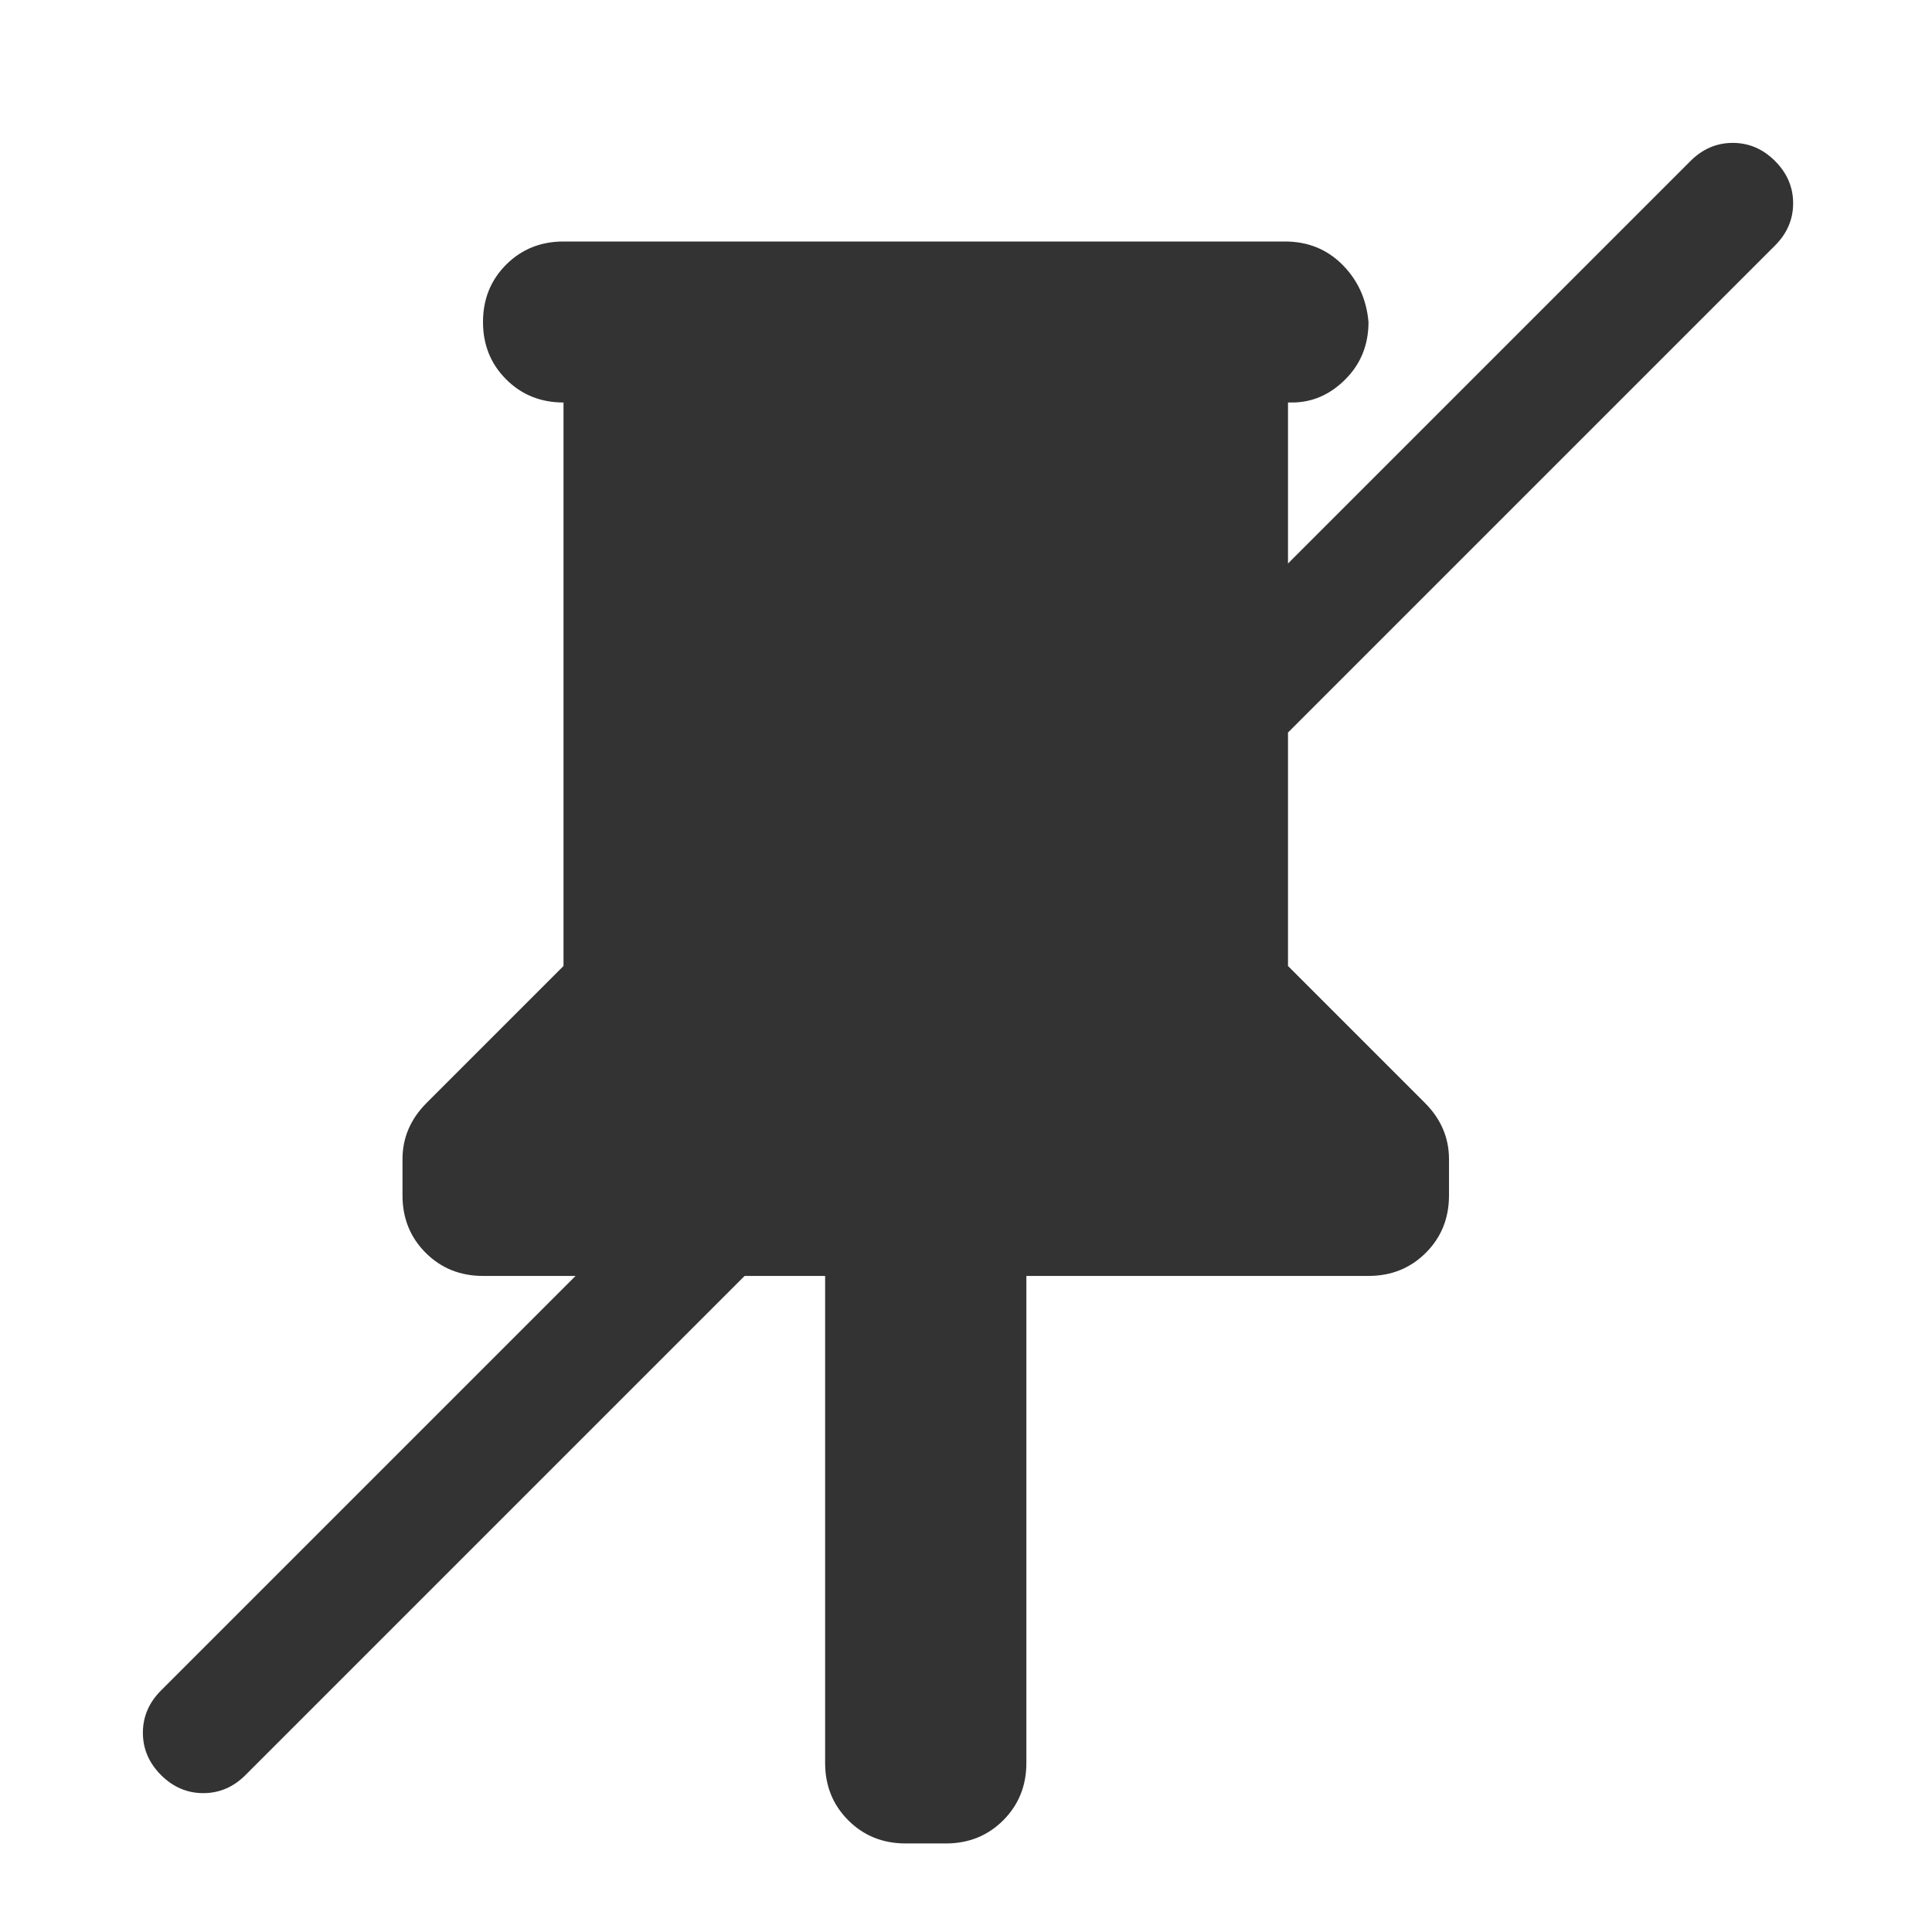
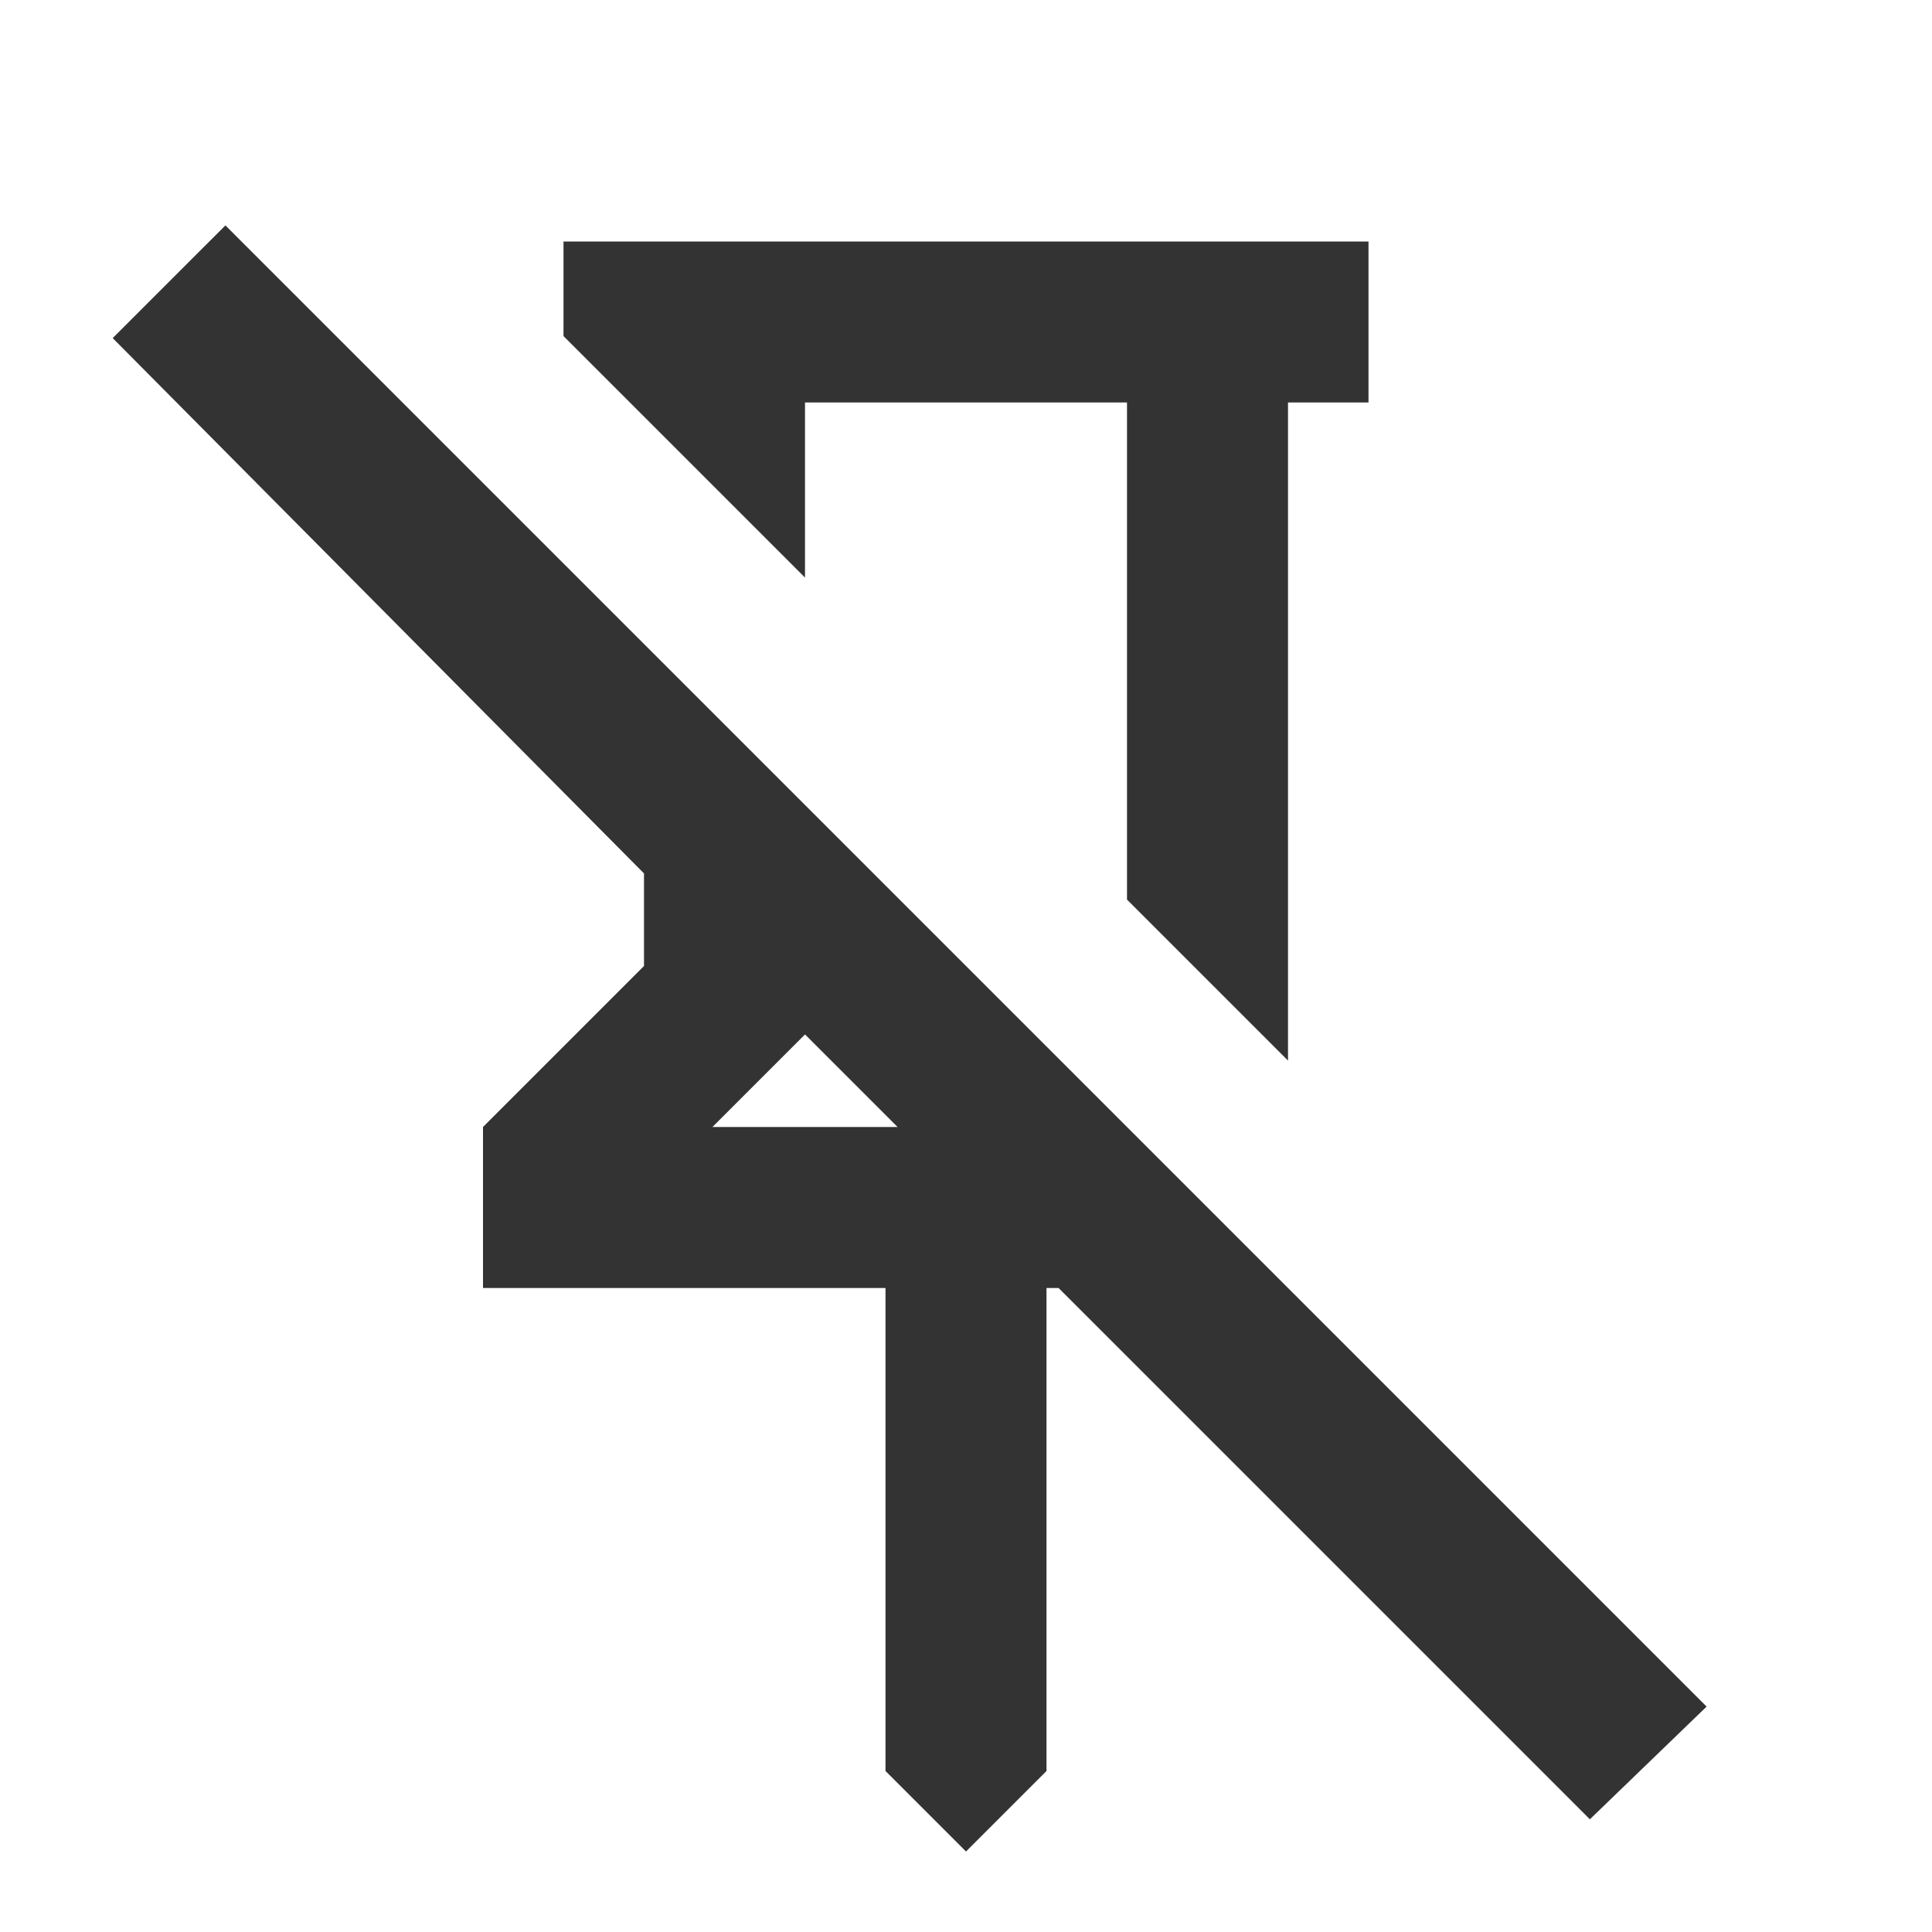
<svg xmlns="http://www.w3.org/2000/svg" height="24px" viewBox="0 -960 960 960" width="24px" fill="#333333">
-   <path d="M640-760v280l68 68q6 6 9 13t3 15v18q0 17-11.5 28.5T680-326H510v242q0 17-11.5 28.5T470-44h-20q-17 0-28.5-11.5T410-84v-242H240q-17 0-28.5-11.5T200-366v-18q0-8 3-15t9-13l68-68v-280q-17 0-28.5-11.5T240-800q0-17 11.5-28.5T280-840h358.5q17 0 28.5 11.5 T680-800 q0 17 -11.5 28.5 T642-760 h-7.5ZM80-120l760-760q9-9 21-9t21 9q9 9 9 21t-9 21L122-78q-9 9-21 9t-21-9q-9-9-9-21t9-21Z" />
+   <path d="M680-840v80h-40v327l-80-80v-247H400v87l-87-87-33-33v-47h400ZM480-40l-40-40v-240H240v-80l80-80v-46L56-792l56-56 736 736-58 56-264-264h-6v240l-40 40ZM354-400h92l-44-44-2-2-46 46Zm126-193Zm-78 149Z" />
</svg>
